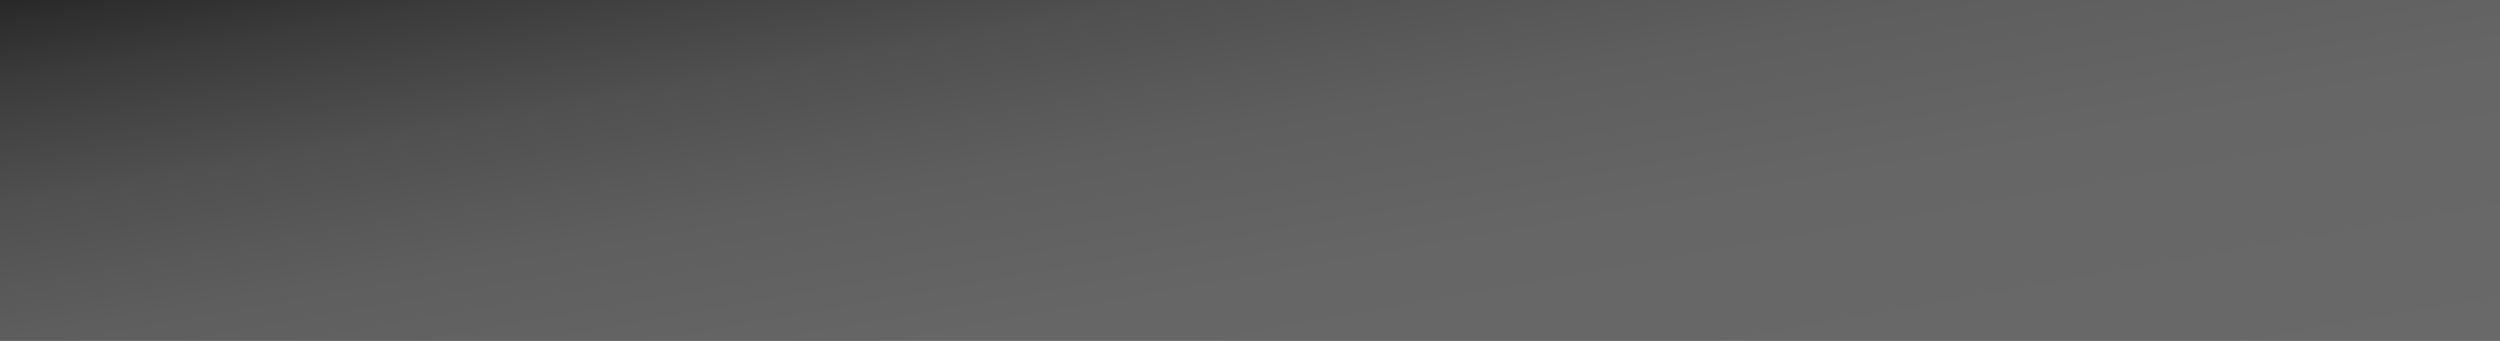
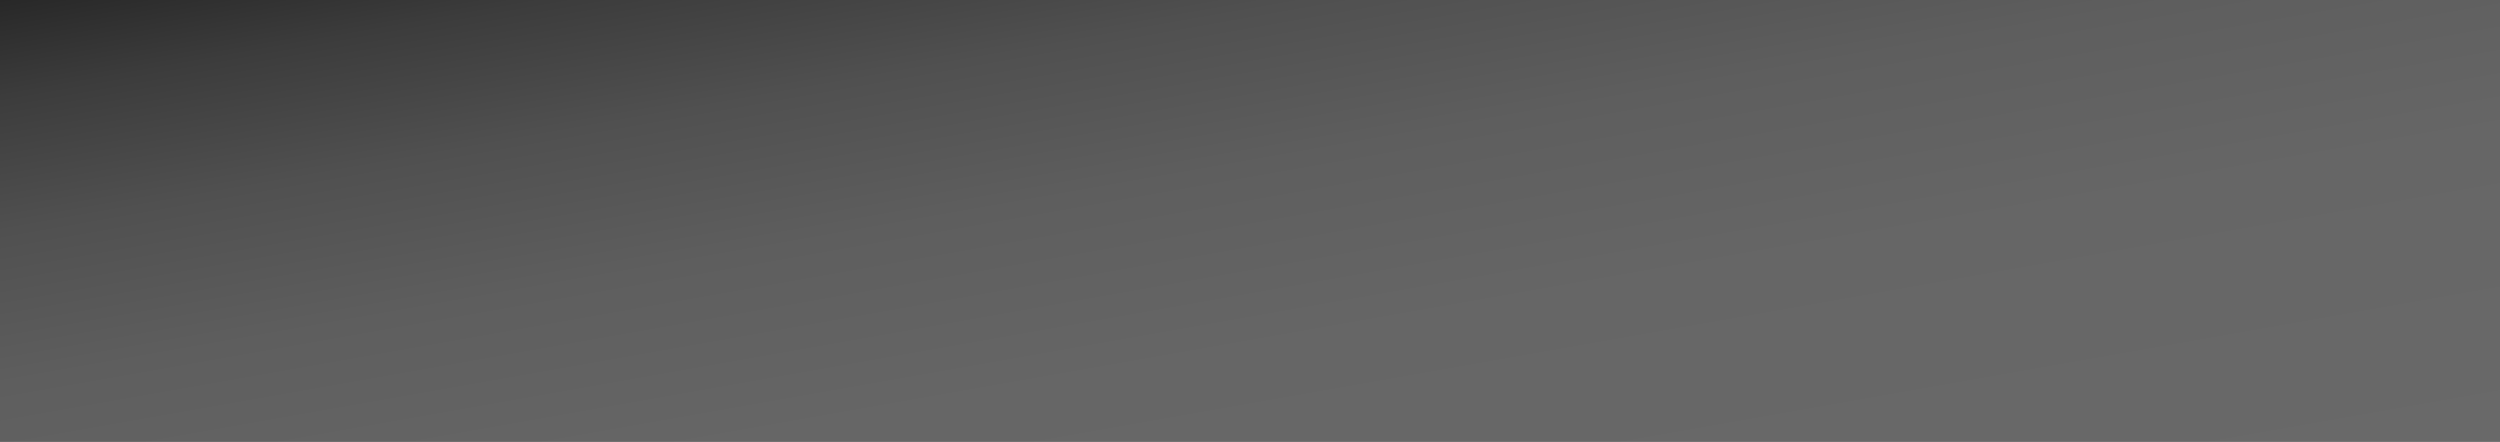
- <svg xmlns="http://www.w3.org/2000/svg" version="1.1" x="0px" y="0px" width="198px" height="27px" viewBox="0 0 198 27" overflow="visible" enable-background="new 0 0 198 27" xml:space="preserve">
-   <defs>
- </defs>
-   <linearGradient id="SVGID_1_" gradientUnits="userSpaceOnUse" x1="2.707" y1="860.023" x2="13.294" y2="799.978" gradientTransform="matrix(1 0 0 -1 91 843.5)">
+ <svg xmlns="http://www.w3.org/2000/svg" version="1.1" id="Layer_1" x="0px" y="0px" width="198px" height="35px" viewBox="0 0 198 35" enable-background="new 0 0 198 35" xml:space="preserve">
+   <linearGradient id="SVGID_1_" gradientUnits="userSpaceOnUse" x1="-113.978" y1="-169.902" x2="-102.022" y2="-102.097" gradientTransform="matrix(1 0 0 1 207 153.5)">
    <stop offset="0" style="stop-color:#282828" />
    <stop offset="0.11" style="stop-color:#3C3C3C" />
    <stop offset="0.263" style="stop-color:#505050" />
    <stop offset="0.437" style="stop-color:#5E5E5E" />
    <stop offset="0.648" style="stop-color:#666666" />
    <stop offset="1" style="stop-color:#696969" />
  </linearGradient>
-   <rect fill="url(#SVGID_1_)" width="198" height="27" />
+   <rect fill="url(#SVGID_1_)" width="198" height="35" />
</svg>
